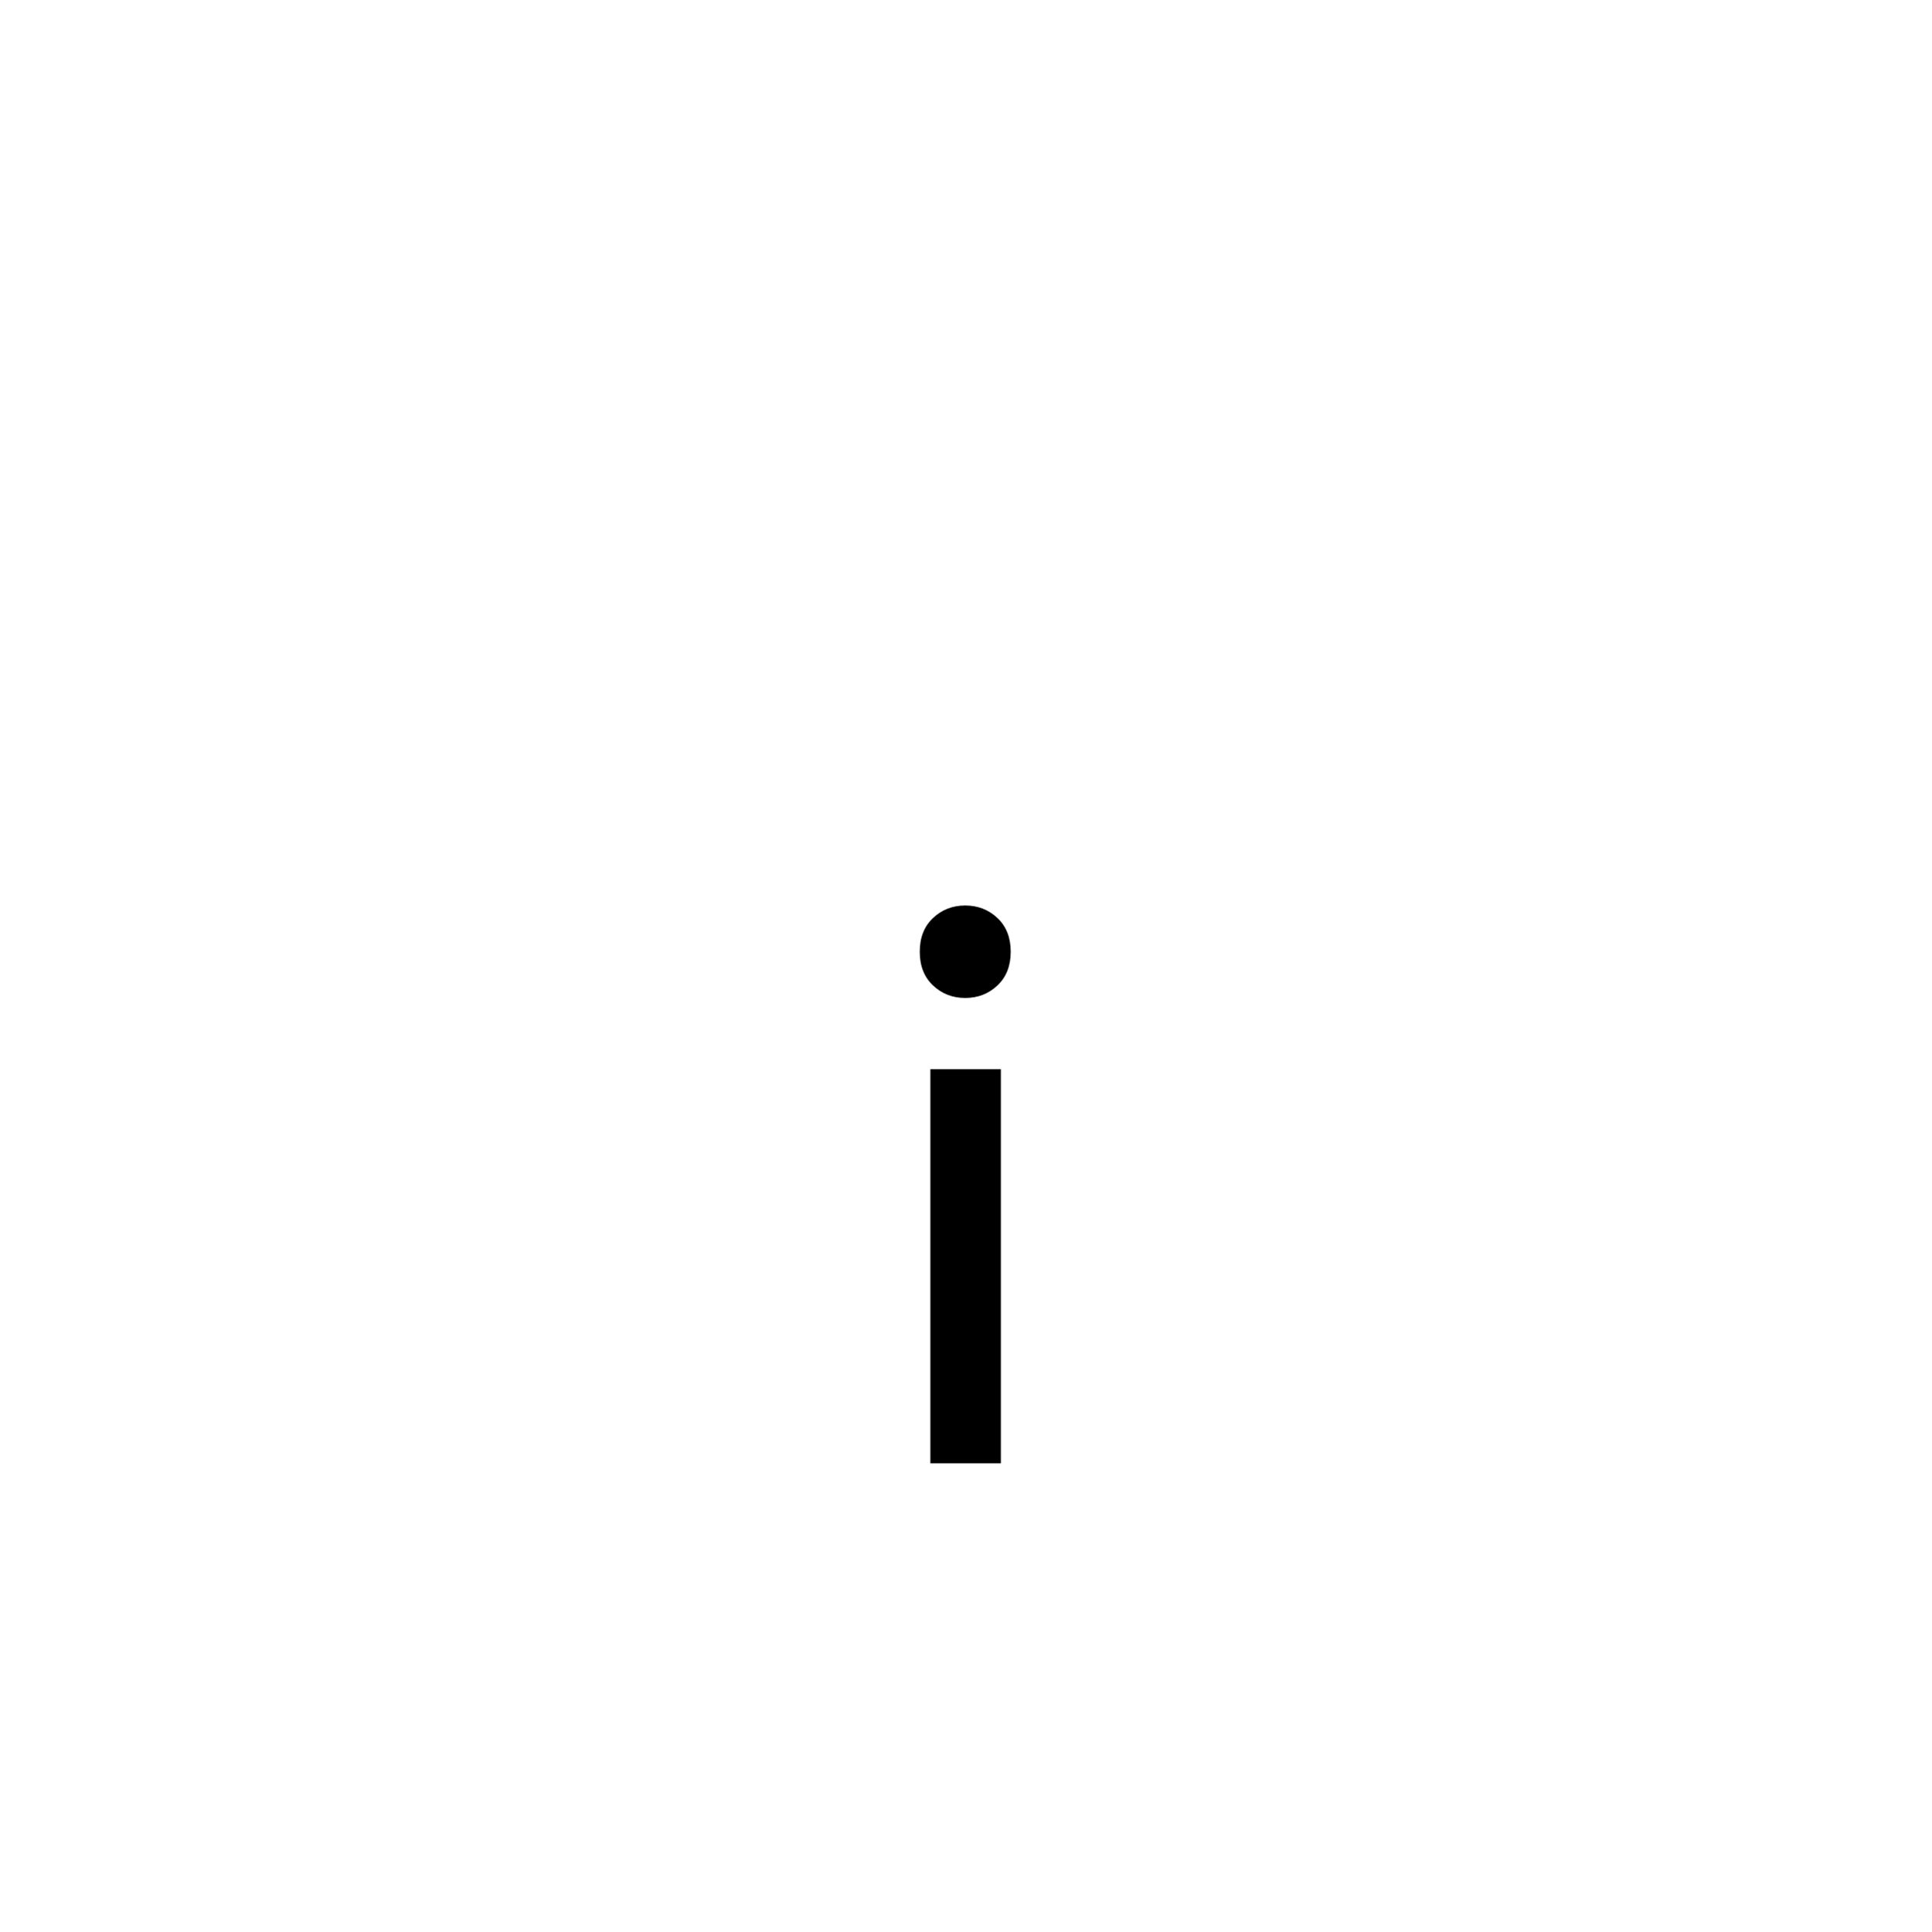
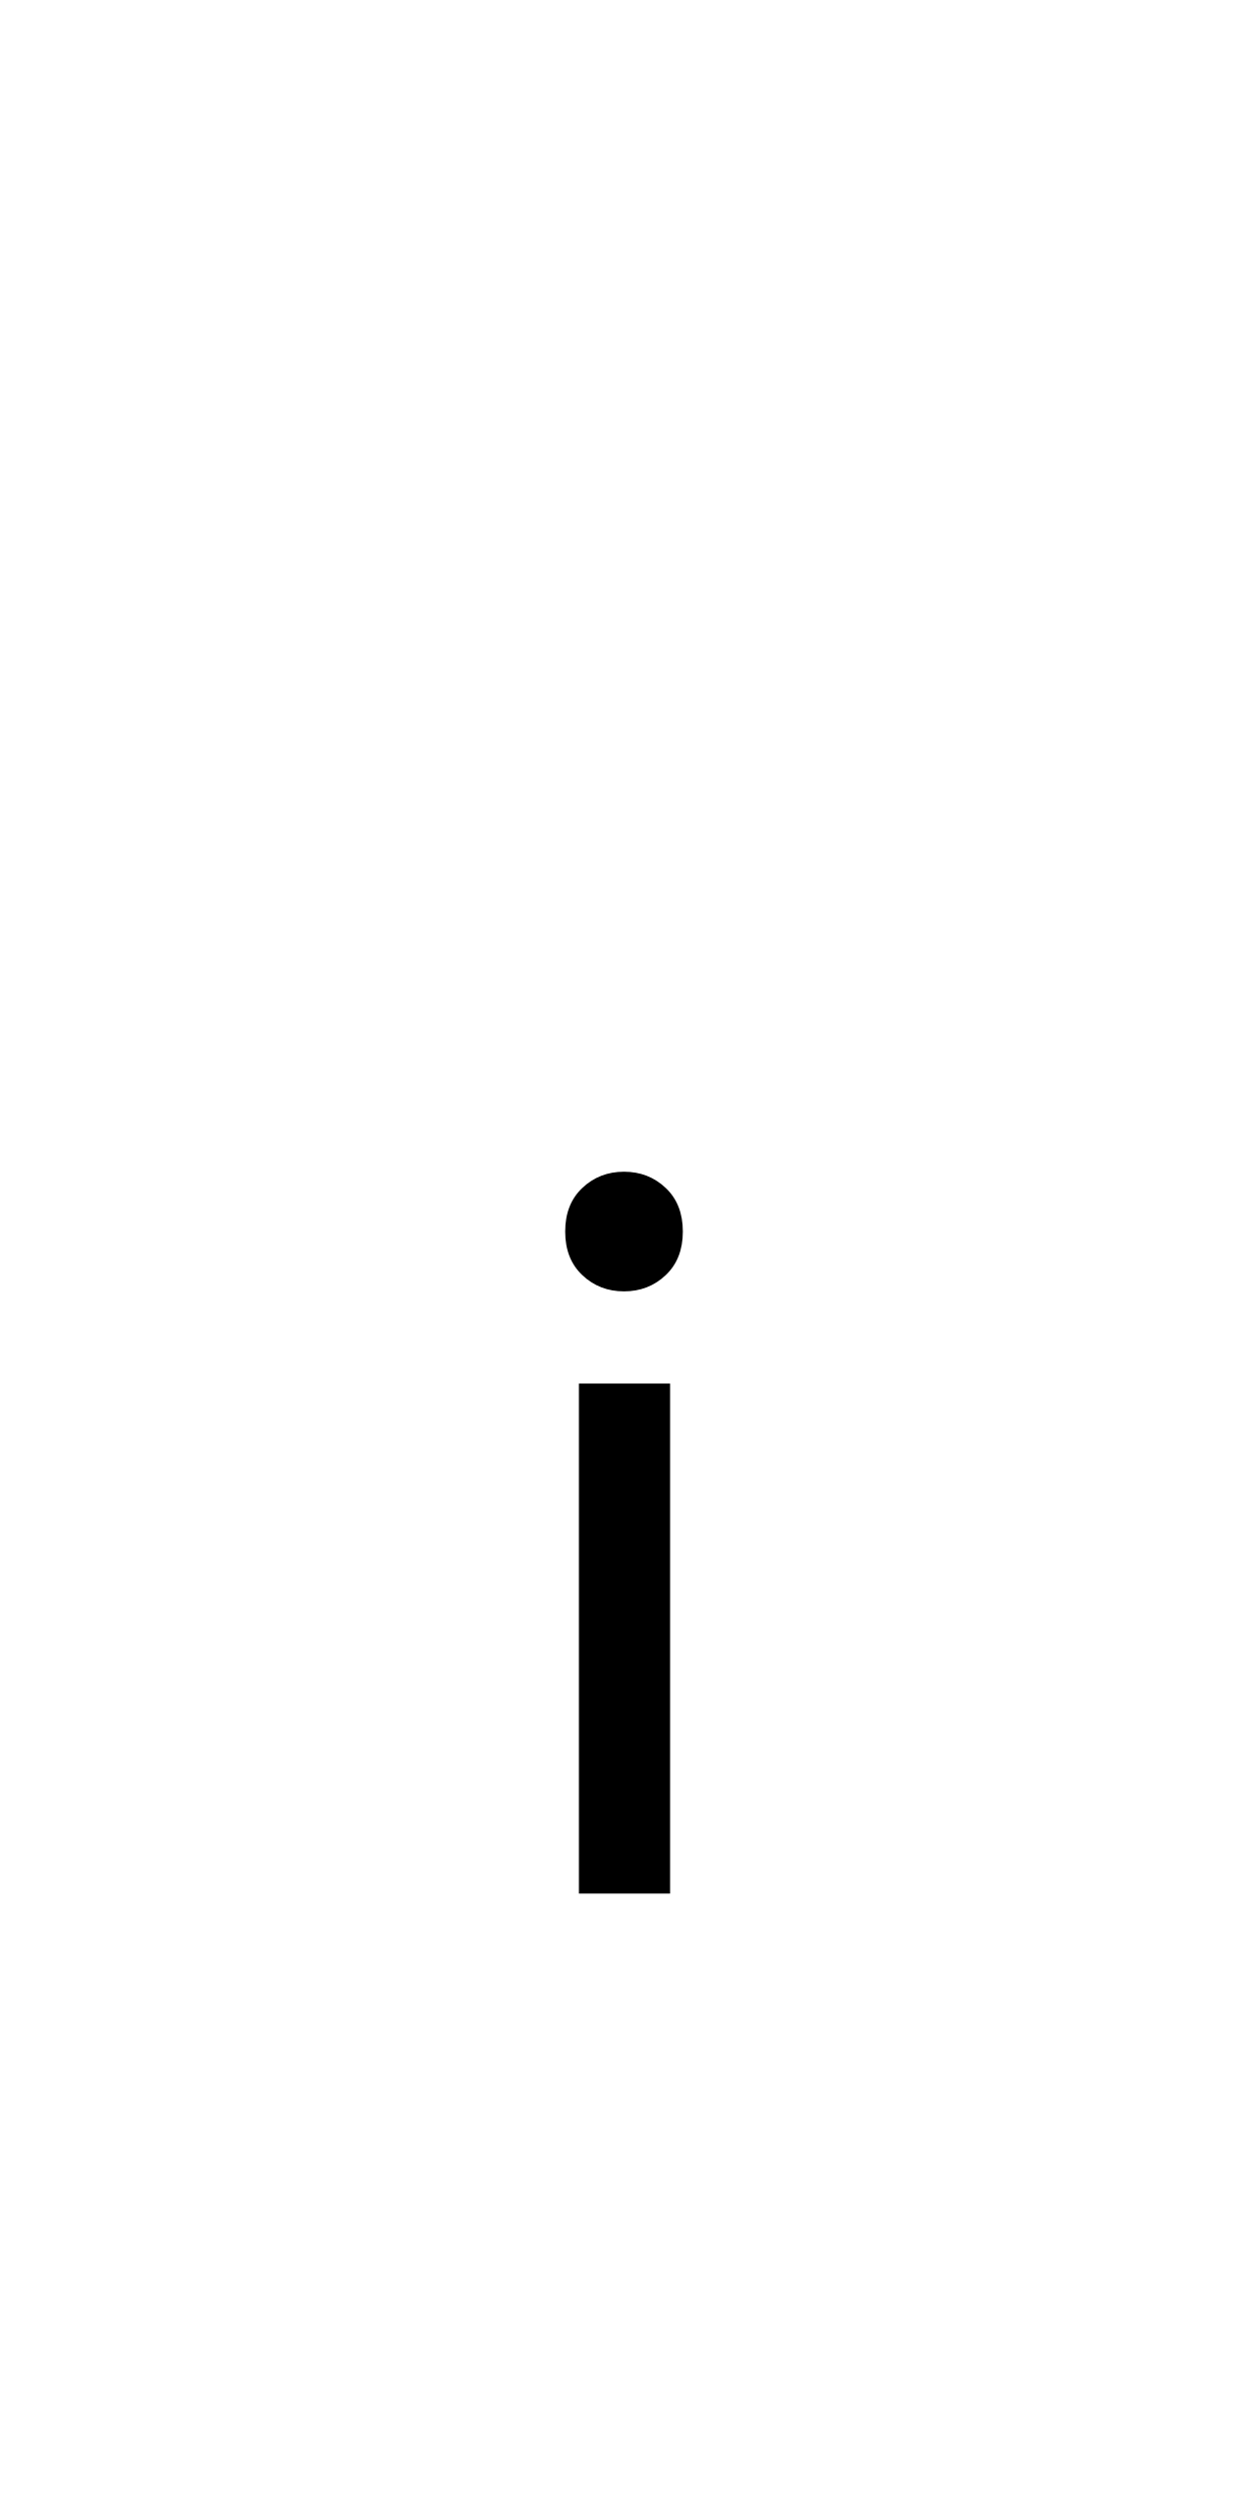
- <svg xmlns="http://www.w3.org/2000/svg" version="1.1" x="0px" y="0px" width="566.93px" height="566.93px" viewBox="0 0 566.93 566.93" enable-background="new 0 0 566.93 566.93" xml:space="preserve">
+ <svg xmlns="http://www.w3.org/2000/svg" version="1.1" x="0px" y="0px" width="283.465px" height="566.93px" viewBox="0 0 283.465 566.93" enable-background="new 0 0 283.465 566.93" xml:space="preserve">
  <g id="fond" display="none">
-     <rect x="-6701.873" y="-7908" display="inline" fill-rule="evenodd" clip-rule="evenodd" fill="#58595B" width="16654.492" height="16572.797" />
+     <rect x="-6843.605" y="-7908" display="inline" fill-rule="evenodd" clip-rule="evenodd" fill="#58595B" width="16654.492" height="16572.797" />
  </g>
  <g id="en_cours">
</g>
  <g id="fini">
    <g>
-       <path d="M283.354,292.964c-3.709,0-6.863-1.224-9.456-3.671c-2.597-2.447-3.894-5.746-3.894-9.901c0-4.15,1.296-7.453,3.894-9.9    c2.593-2.448,5.747-3.672,9.456-3.672c3.706,0,6.859,1.224,9.456,3.672c2.594,2.447,3.894,5.75,3.894,9.9    c0,4.155-1.3,7.454-3.894,9.901C290.214,291.74,287.061,292.964,283.354,292.964z M293.812,429.578H273.12V313.879h20.692V429.578    z" />
+       <path d="M141.622,292.964c-3.709,0-6.863-1.224-9.456-3.671c-2.597-2.447-3.894-5.746-3.894-9.901c0-4.15,1.296-7.453,3.894-9.9    c2.593-2.448,5.747-3.672,9.456-3.672c3.706,0,6.859,1.224,9.456,3.672c2.594,2.447,3.894,5.75,3.894,9.9    c0,4.155-1.3,7.454-3.894,9.901C148.481,291.74,145.328,292.964,141.622,292.964z M152.08,429.578h-20.692V313.879h20.692V429.578    z" />
    </g>
  </g>
</svg>
